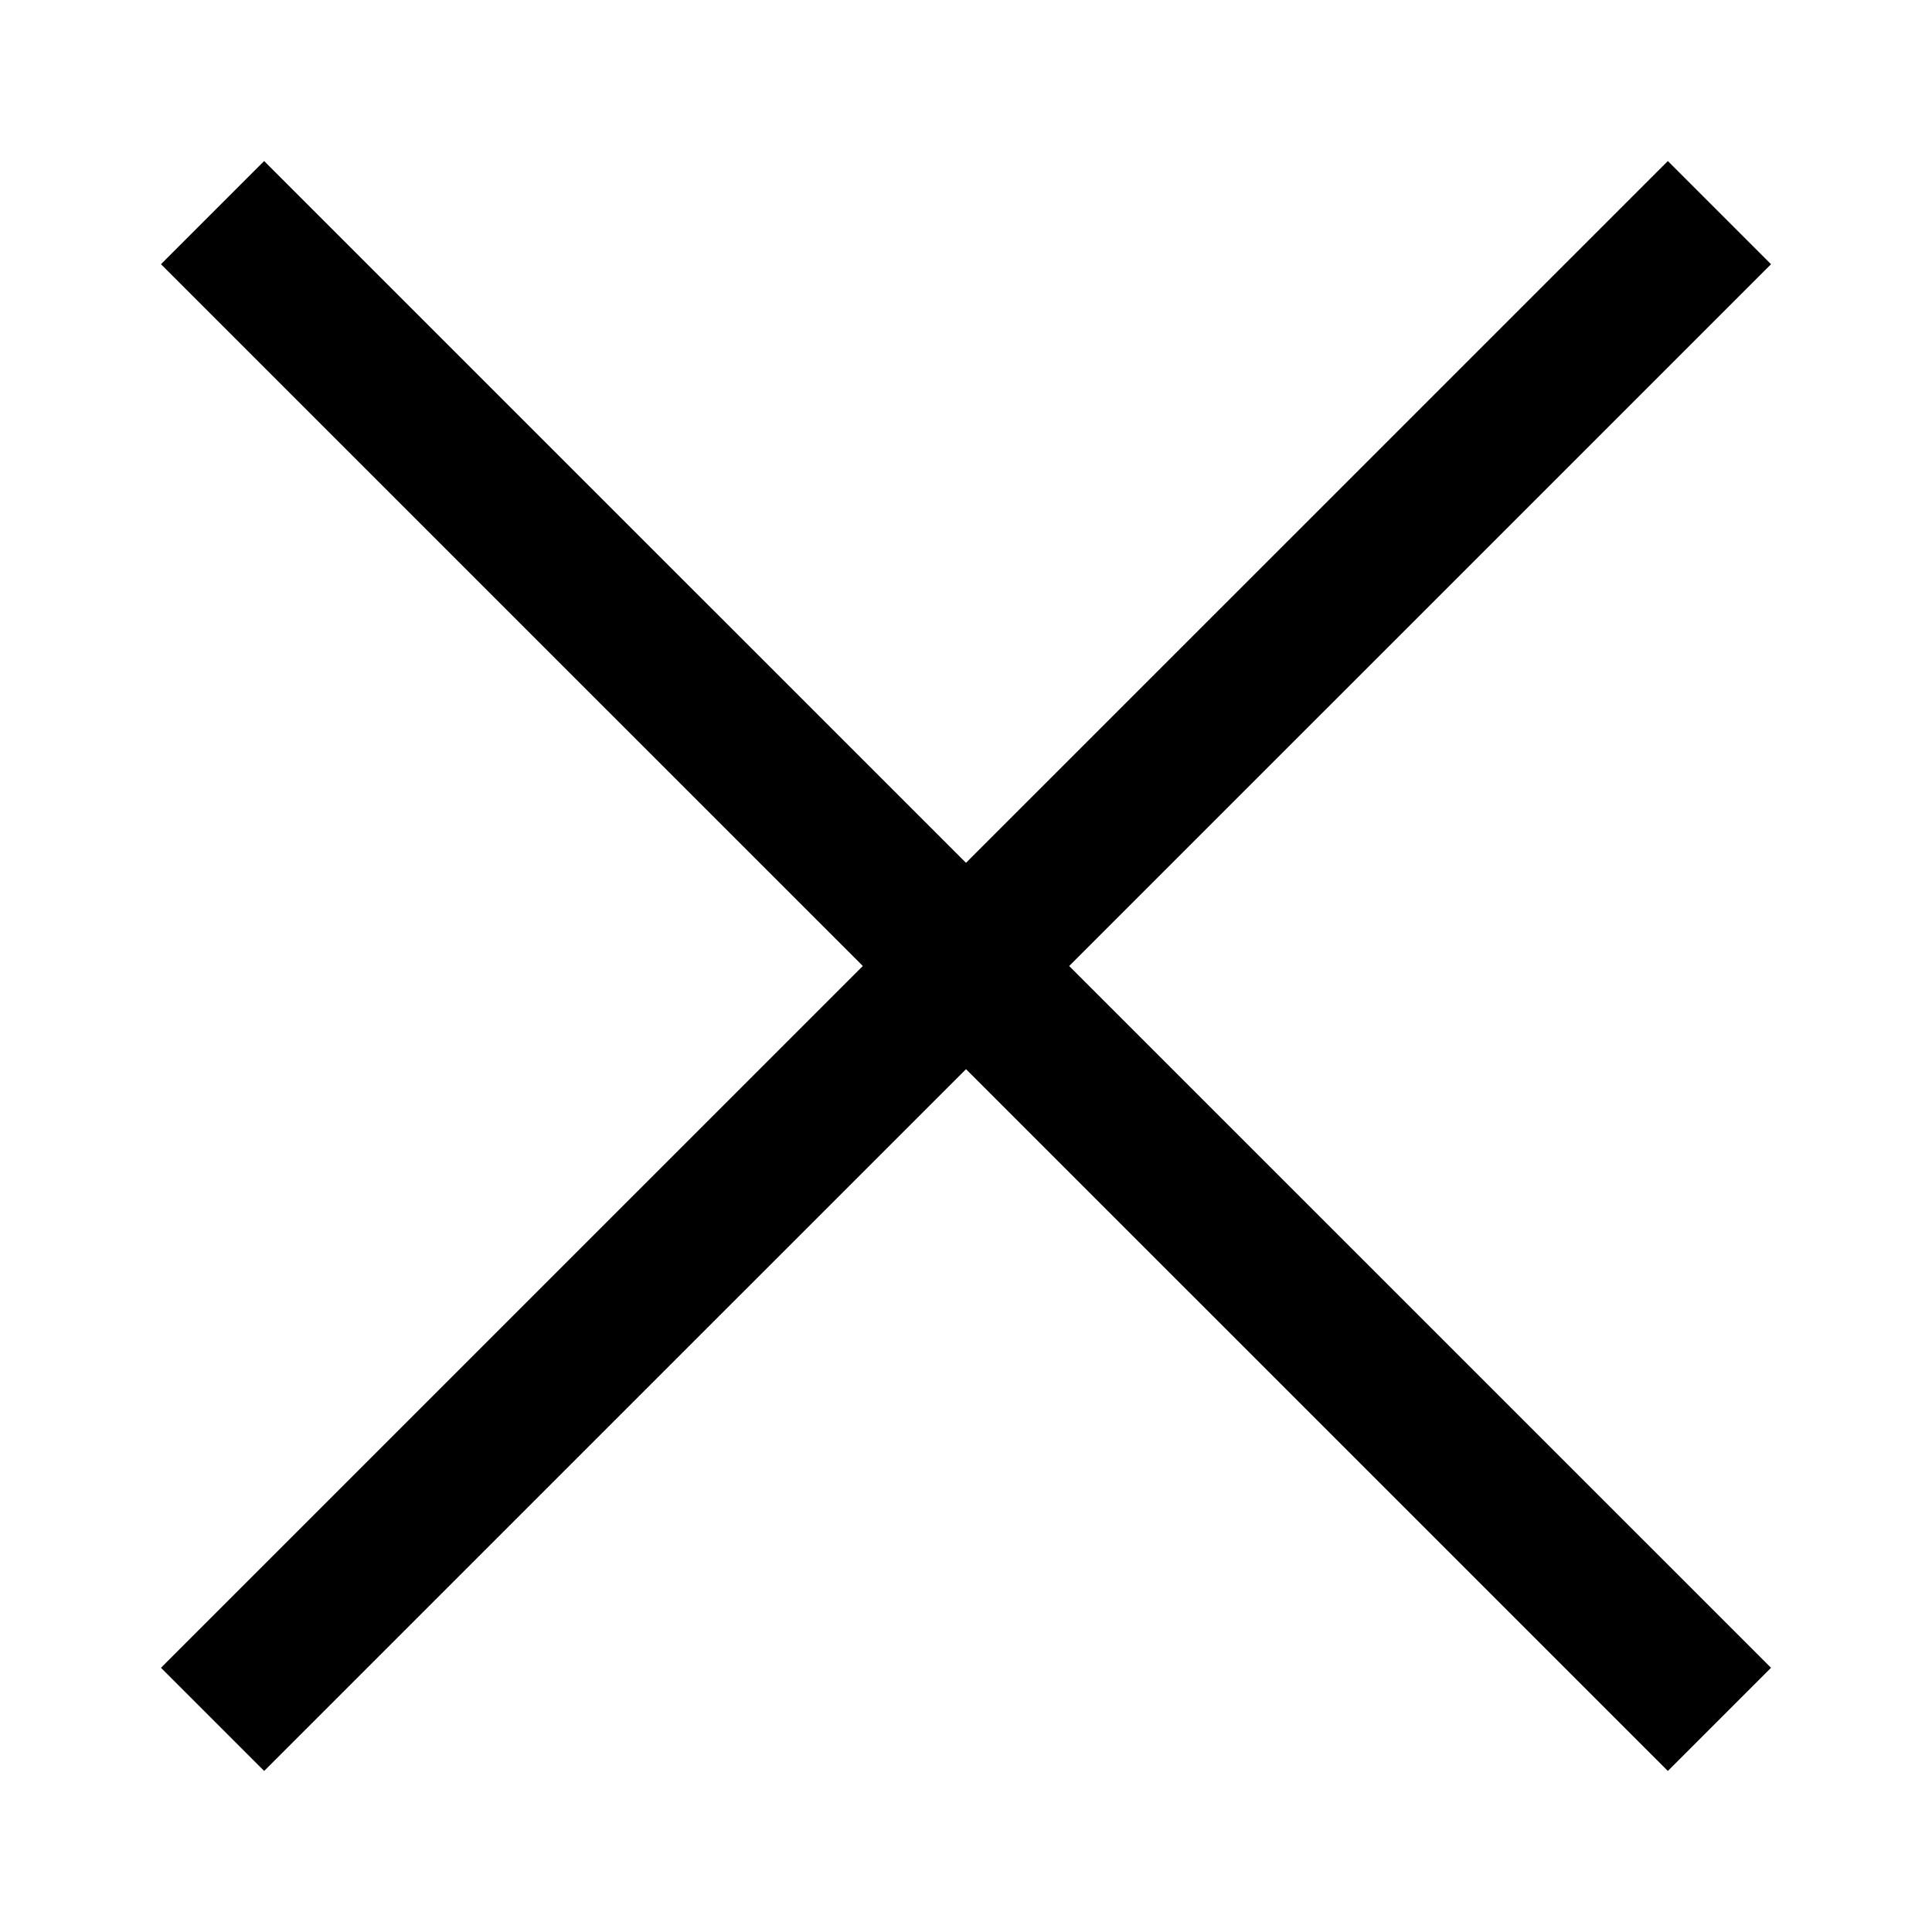
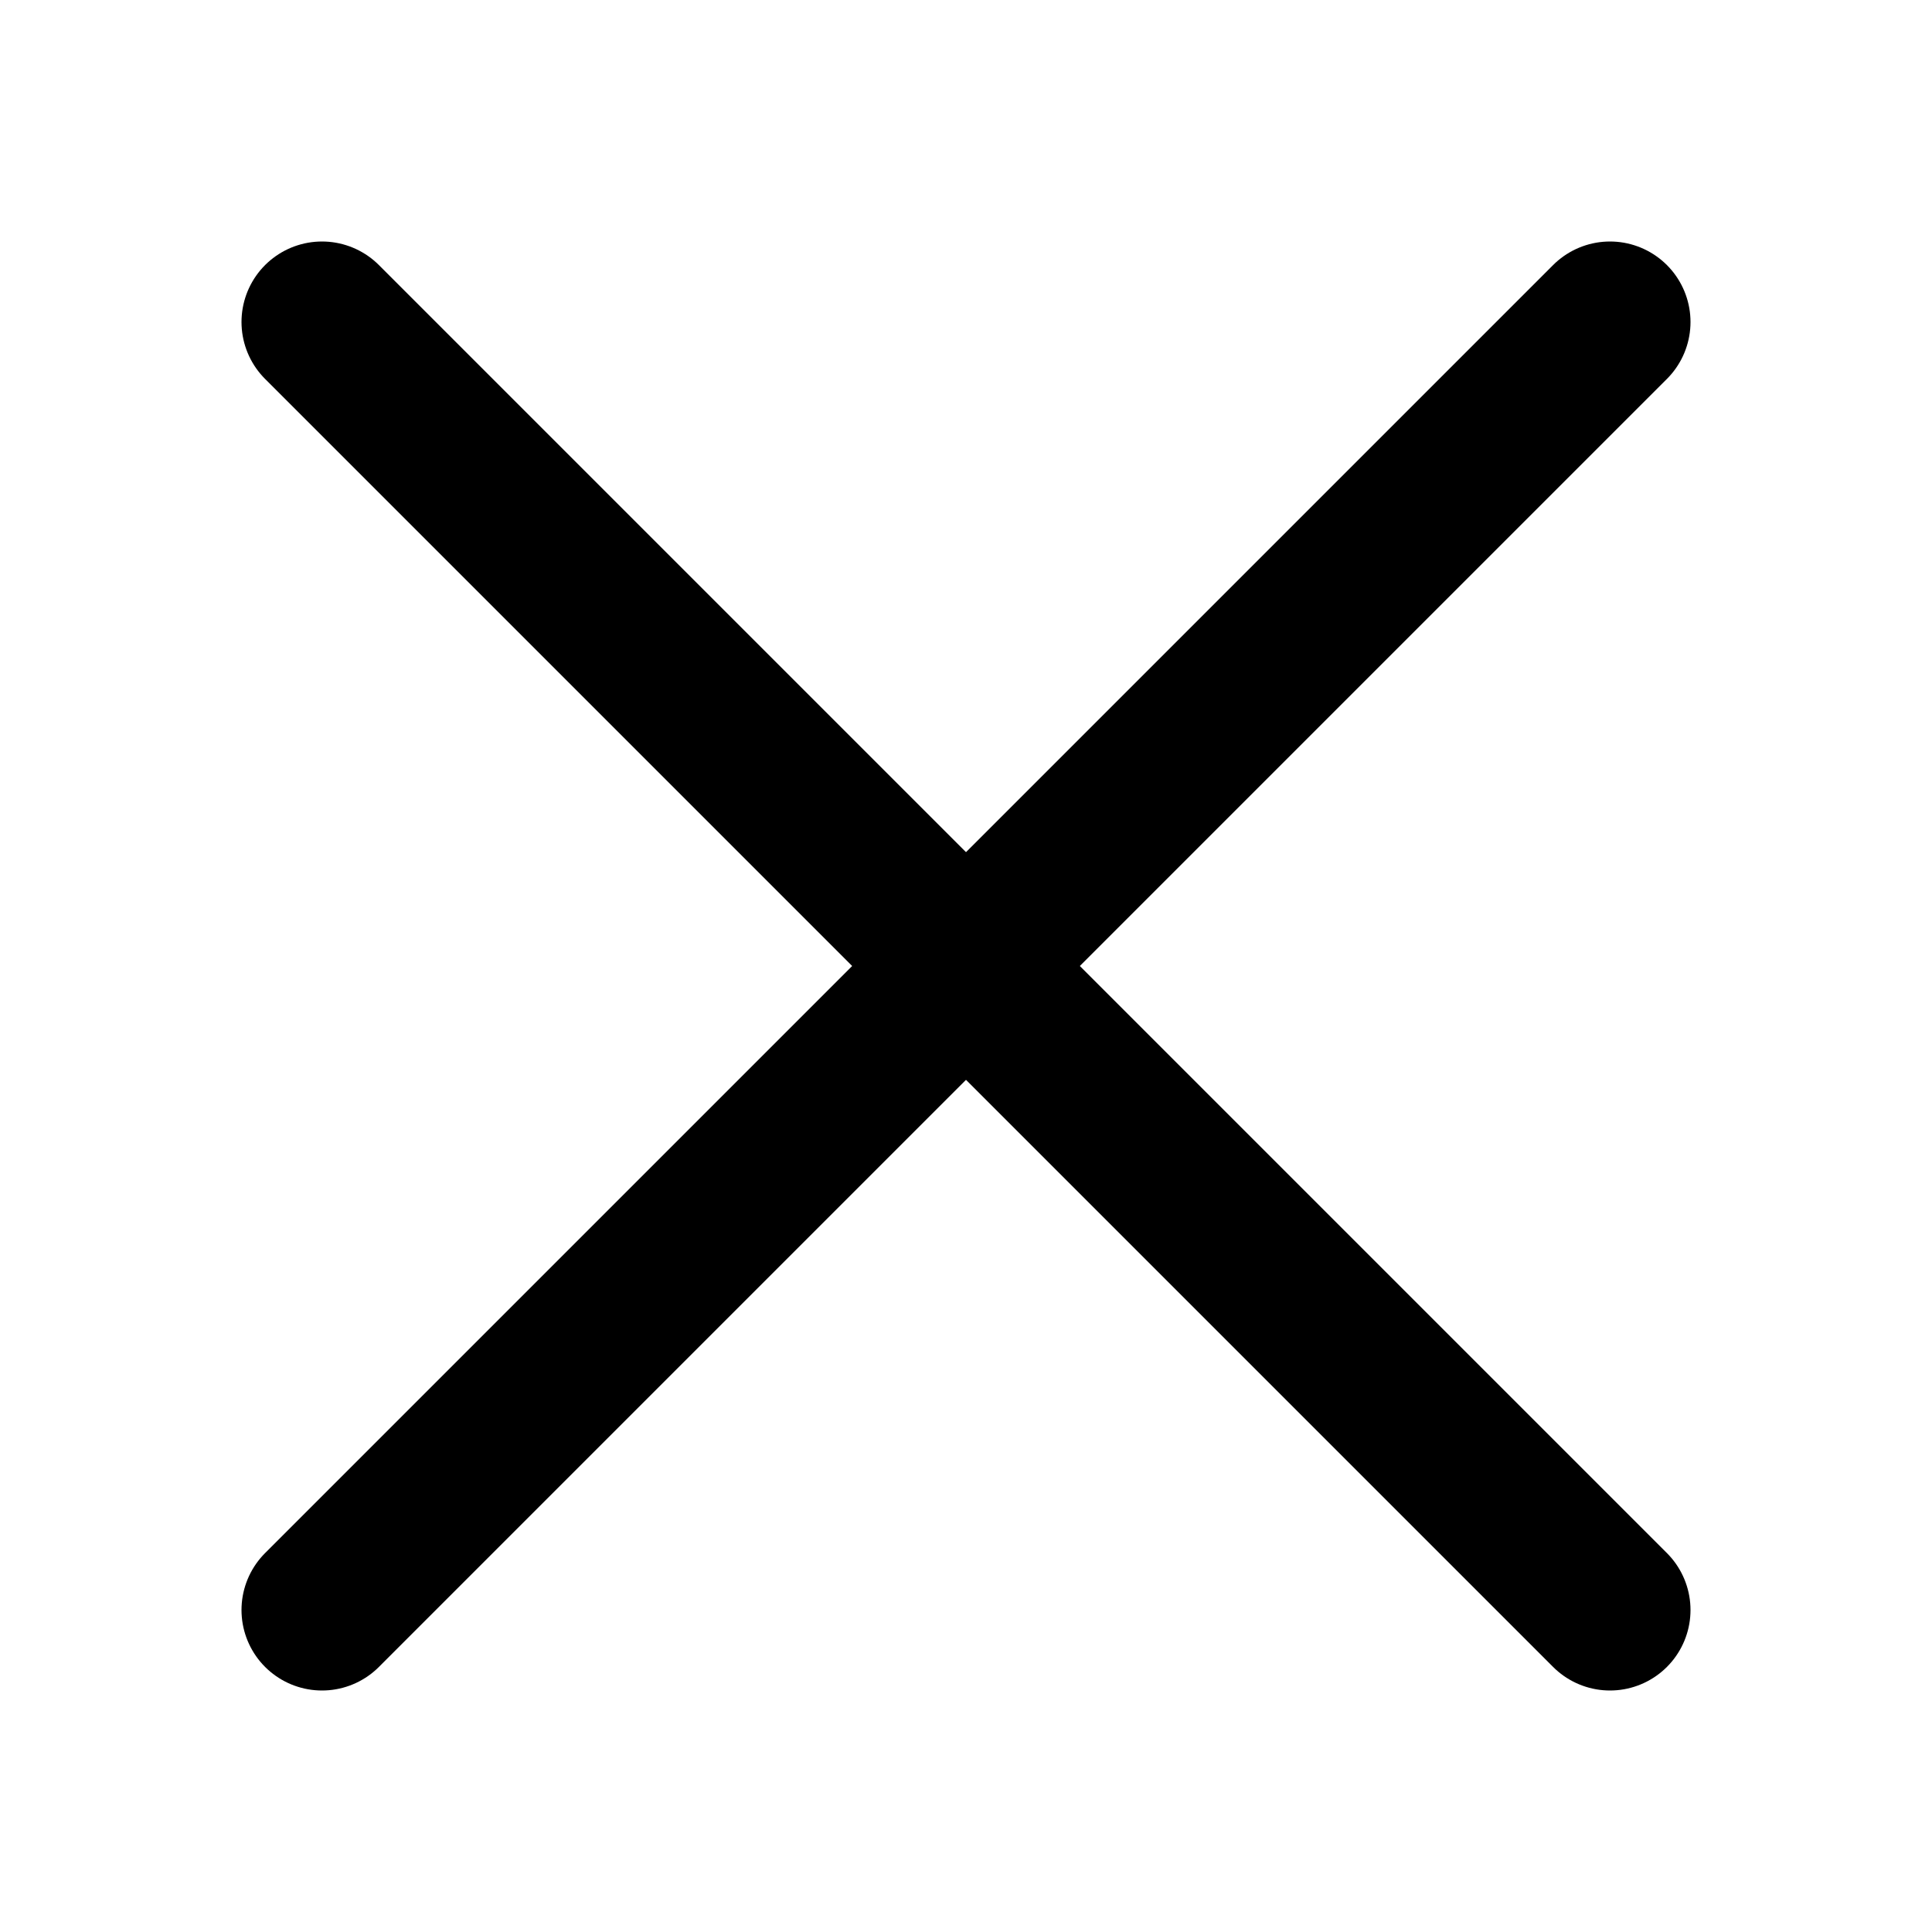
- <svg xmlns="http://www.w3.org/2000/svg" viewBox="0 0 100 100">
-   <path d="m91.668 13.676l-5.34-5.34-36.328 36.324-36.328-36.324-5.34 5.34 36.328 36.324-36.328 36.324 5.34 5.34 36.328-36.324 36.328 36.324 5.34-5.34-36.328-36.324z" />
+ <svg xmlns="http://www.w3.org/2000/svg" viewBox="0 0 24 24">
+   <path fill="none" d="M20 4L4 20" stroke="black" stroke-width="2" stroke-linecap="round" stroke-linejoin="round" />
+   <path fill="none" d="M4 4L20 20" stroke="black" stroke-width="2" stroke-linecap="round" stroke-linejoin="round" />
</svg>
